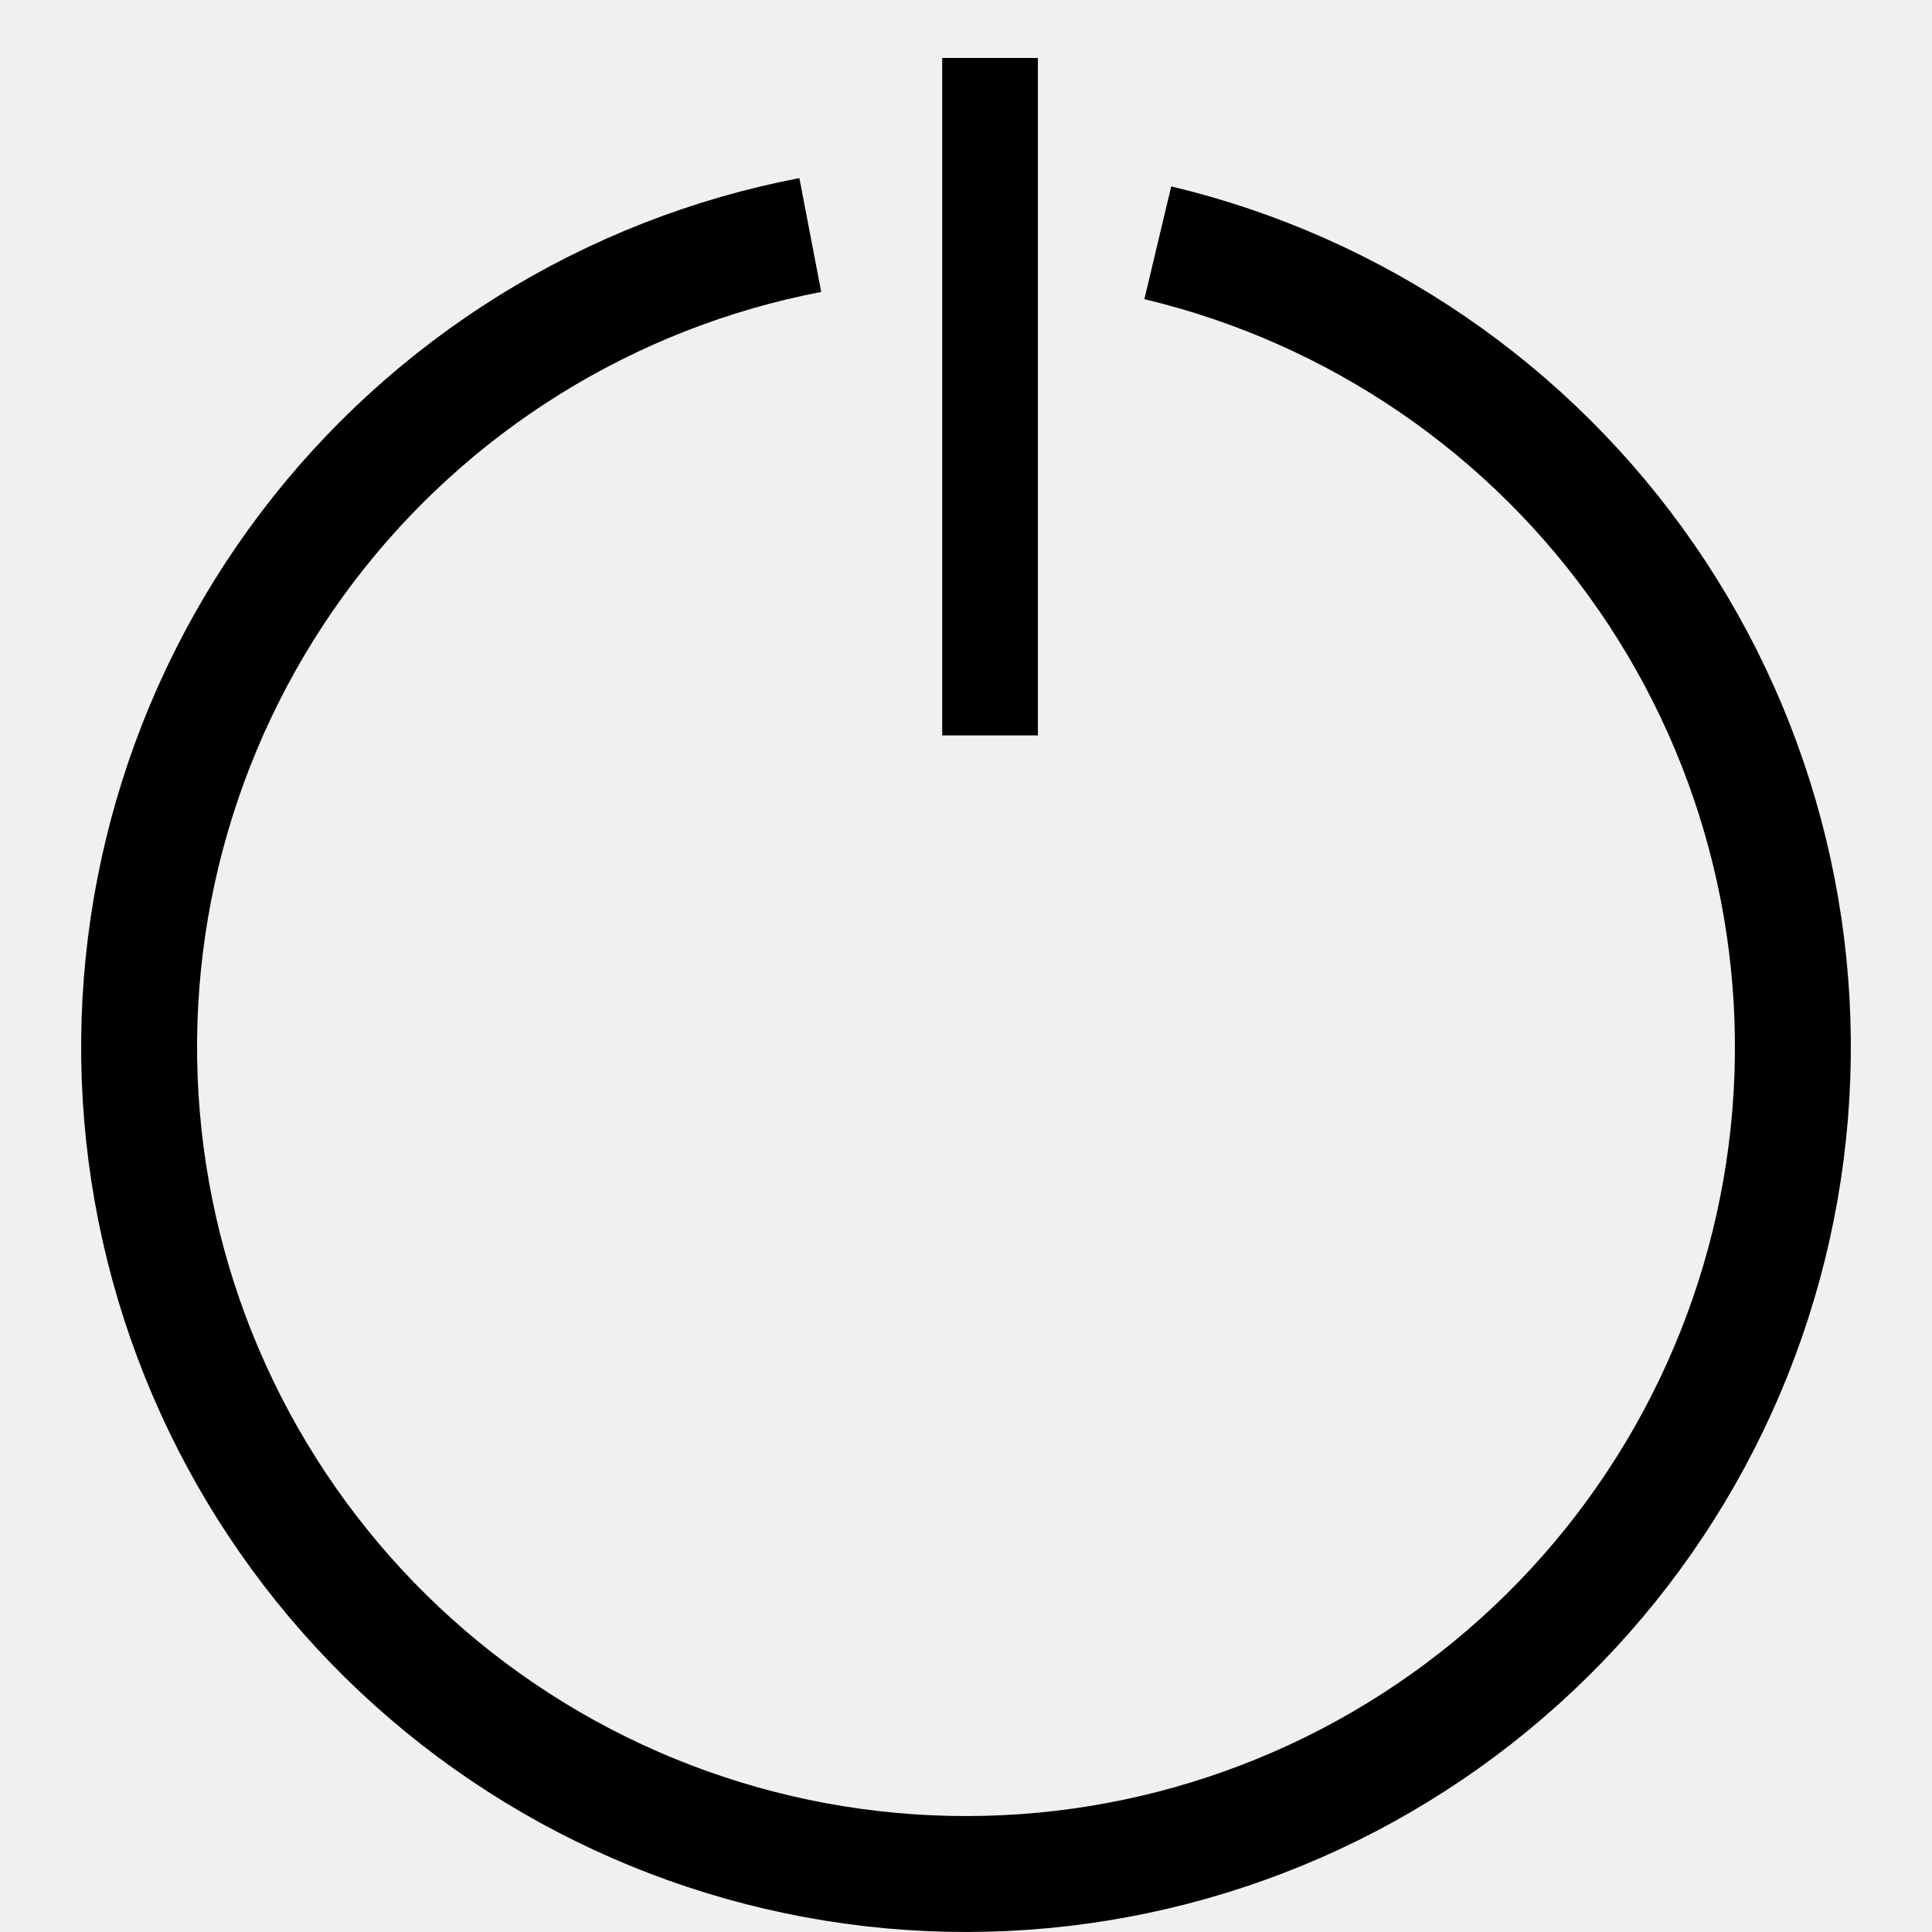
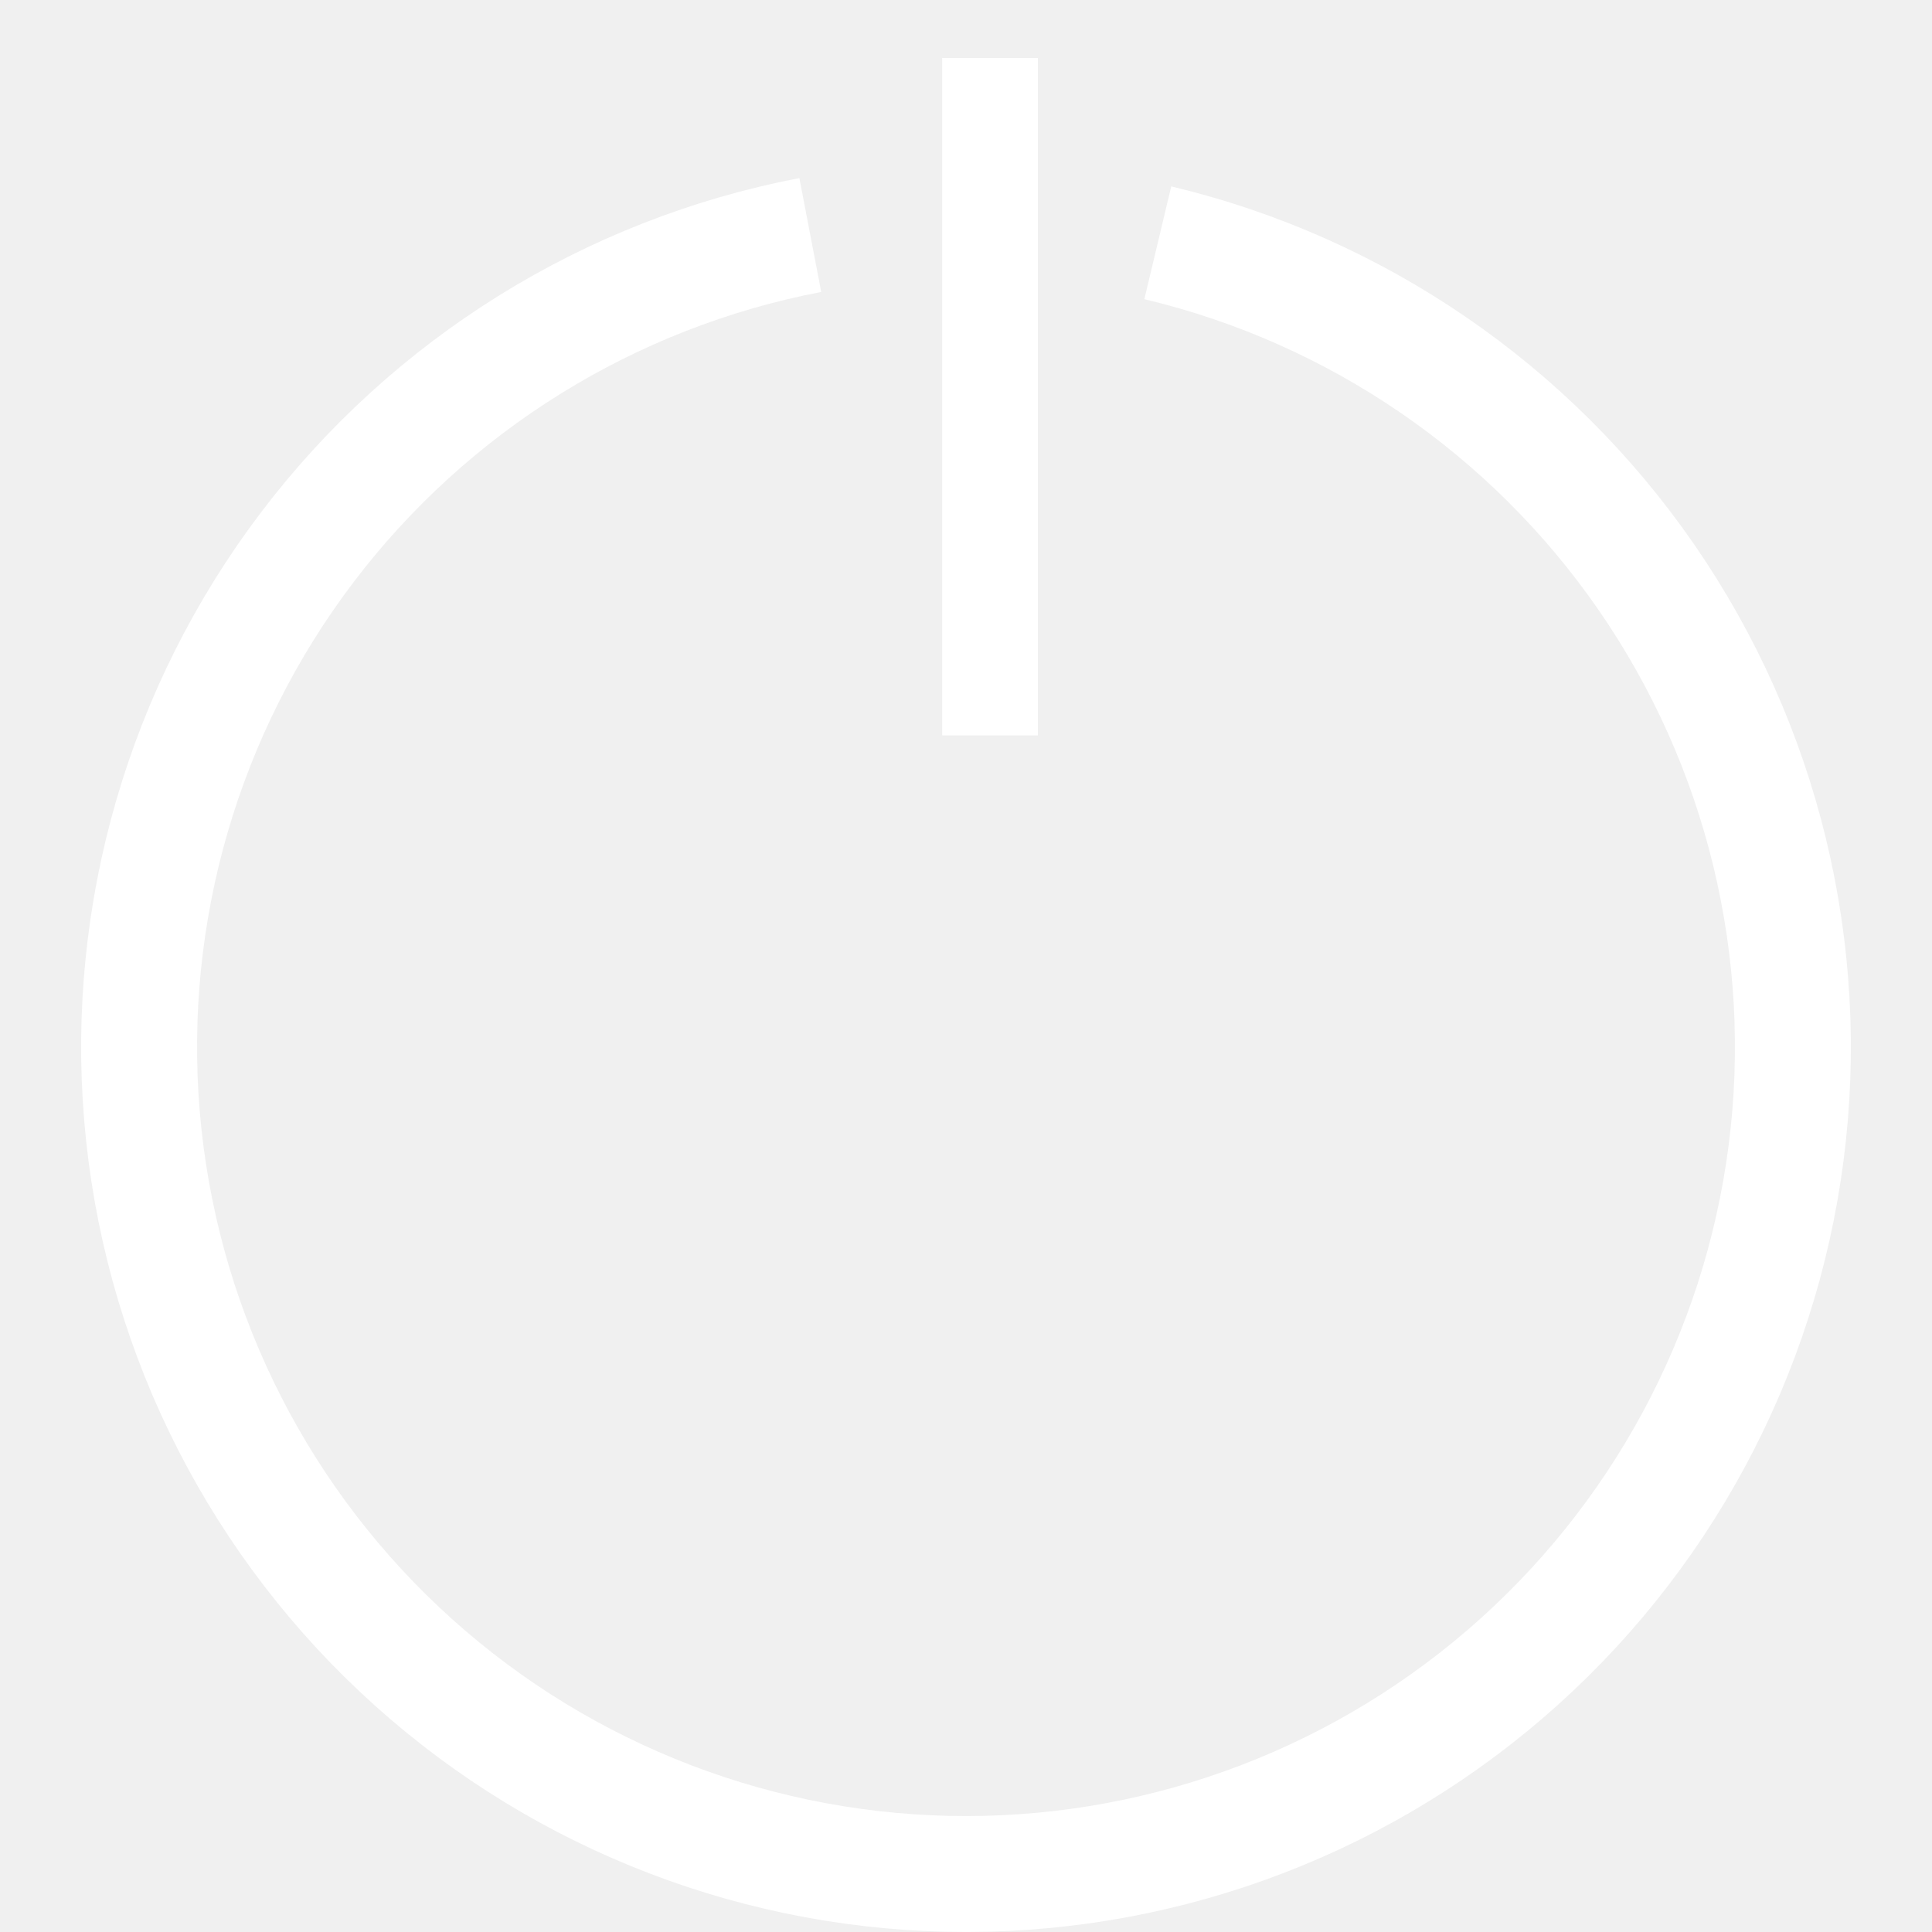
<svg xmlns="http://www.w3.org/2000/svg" width="500" height="500" viewBox="0 0 500 500" fill="none">
-   <path d="M299.637 62.83C351.036 75.086 396.083 105.925 426.105 149.41C456.127 192.893 468.999 245.946 462.243 298.353C455.489 350.76 429.582 398.815 389.515 433.263C349.447 467.712 298.052 486.12 245.225 484.941C192.397 483.76 141.873 463.08 103.383 426.878C64.893 390.674 41.157 341.512 36.747 288.856C32.337 236.2 47.564 183.773 79.496 141.672C111.428 99.571 157.807 70.773 209.703 60.822" stroke="black" stroke-width="30" />
-   <path d="M268.602 15H243.84V190.319H268.602V15Z" fill="black" />
+   <path d="M299.637 62.83C351.036 75.086 396.083 105.925 426.105 149.41C456.127 192.893 468.999 245.946 462.243 298.353C455.489 350.76 429.582 398.815 389.515 433.263C349.447 467.712 298.052 486.12 245.225 484.941C192.397 483.76 141.873 463.08 103.383 426.878C64.893 390.674 41.157 341.512 36.747 288.856C32.337 236.2 47.564 183.773 79.496 141.672C111.428 99.571 157.807 70.773 209.703 60.822" stroke="white" stroke-width="30" />
+   <path d="M268.602 15H243.84V190.319H268.602V15Z" fill="white" />
</svg>
